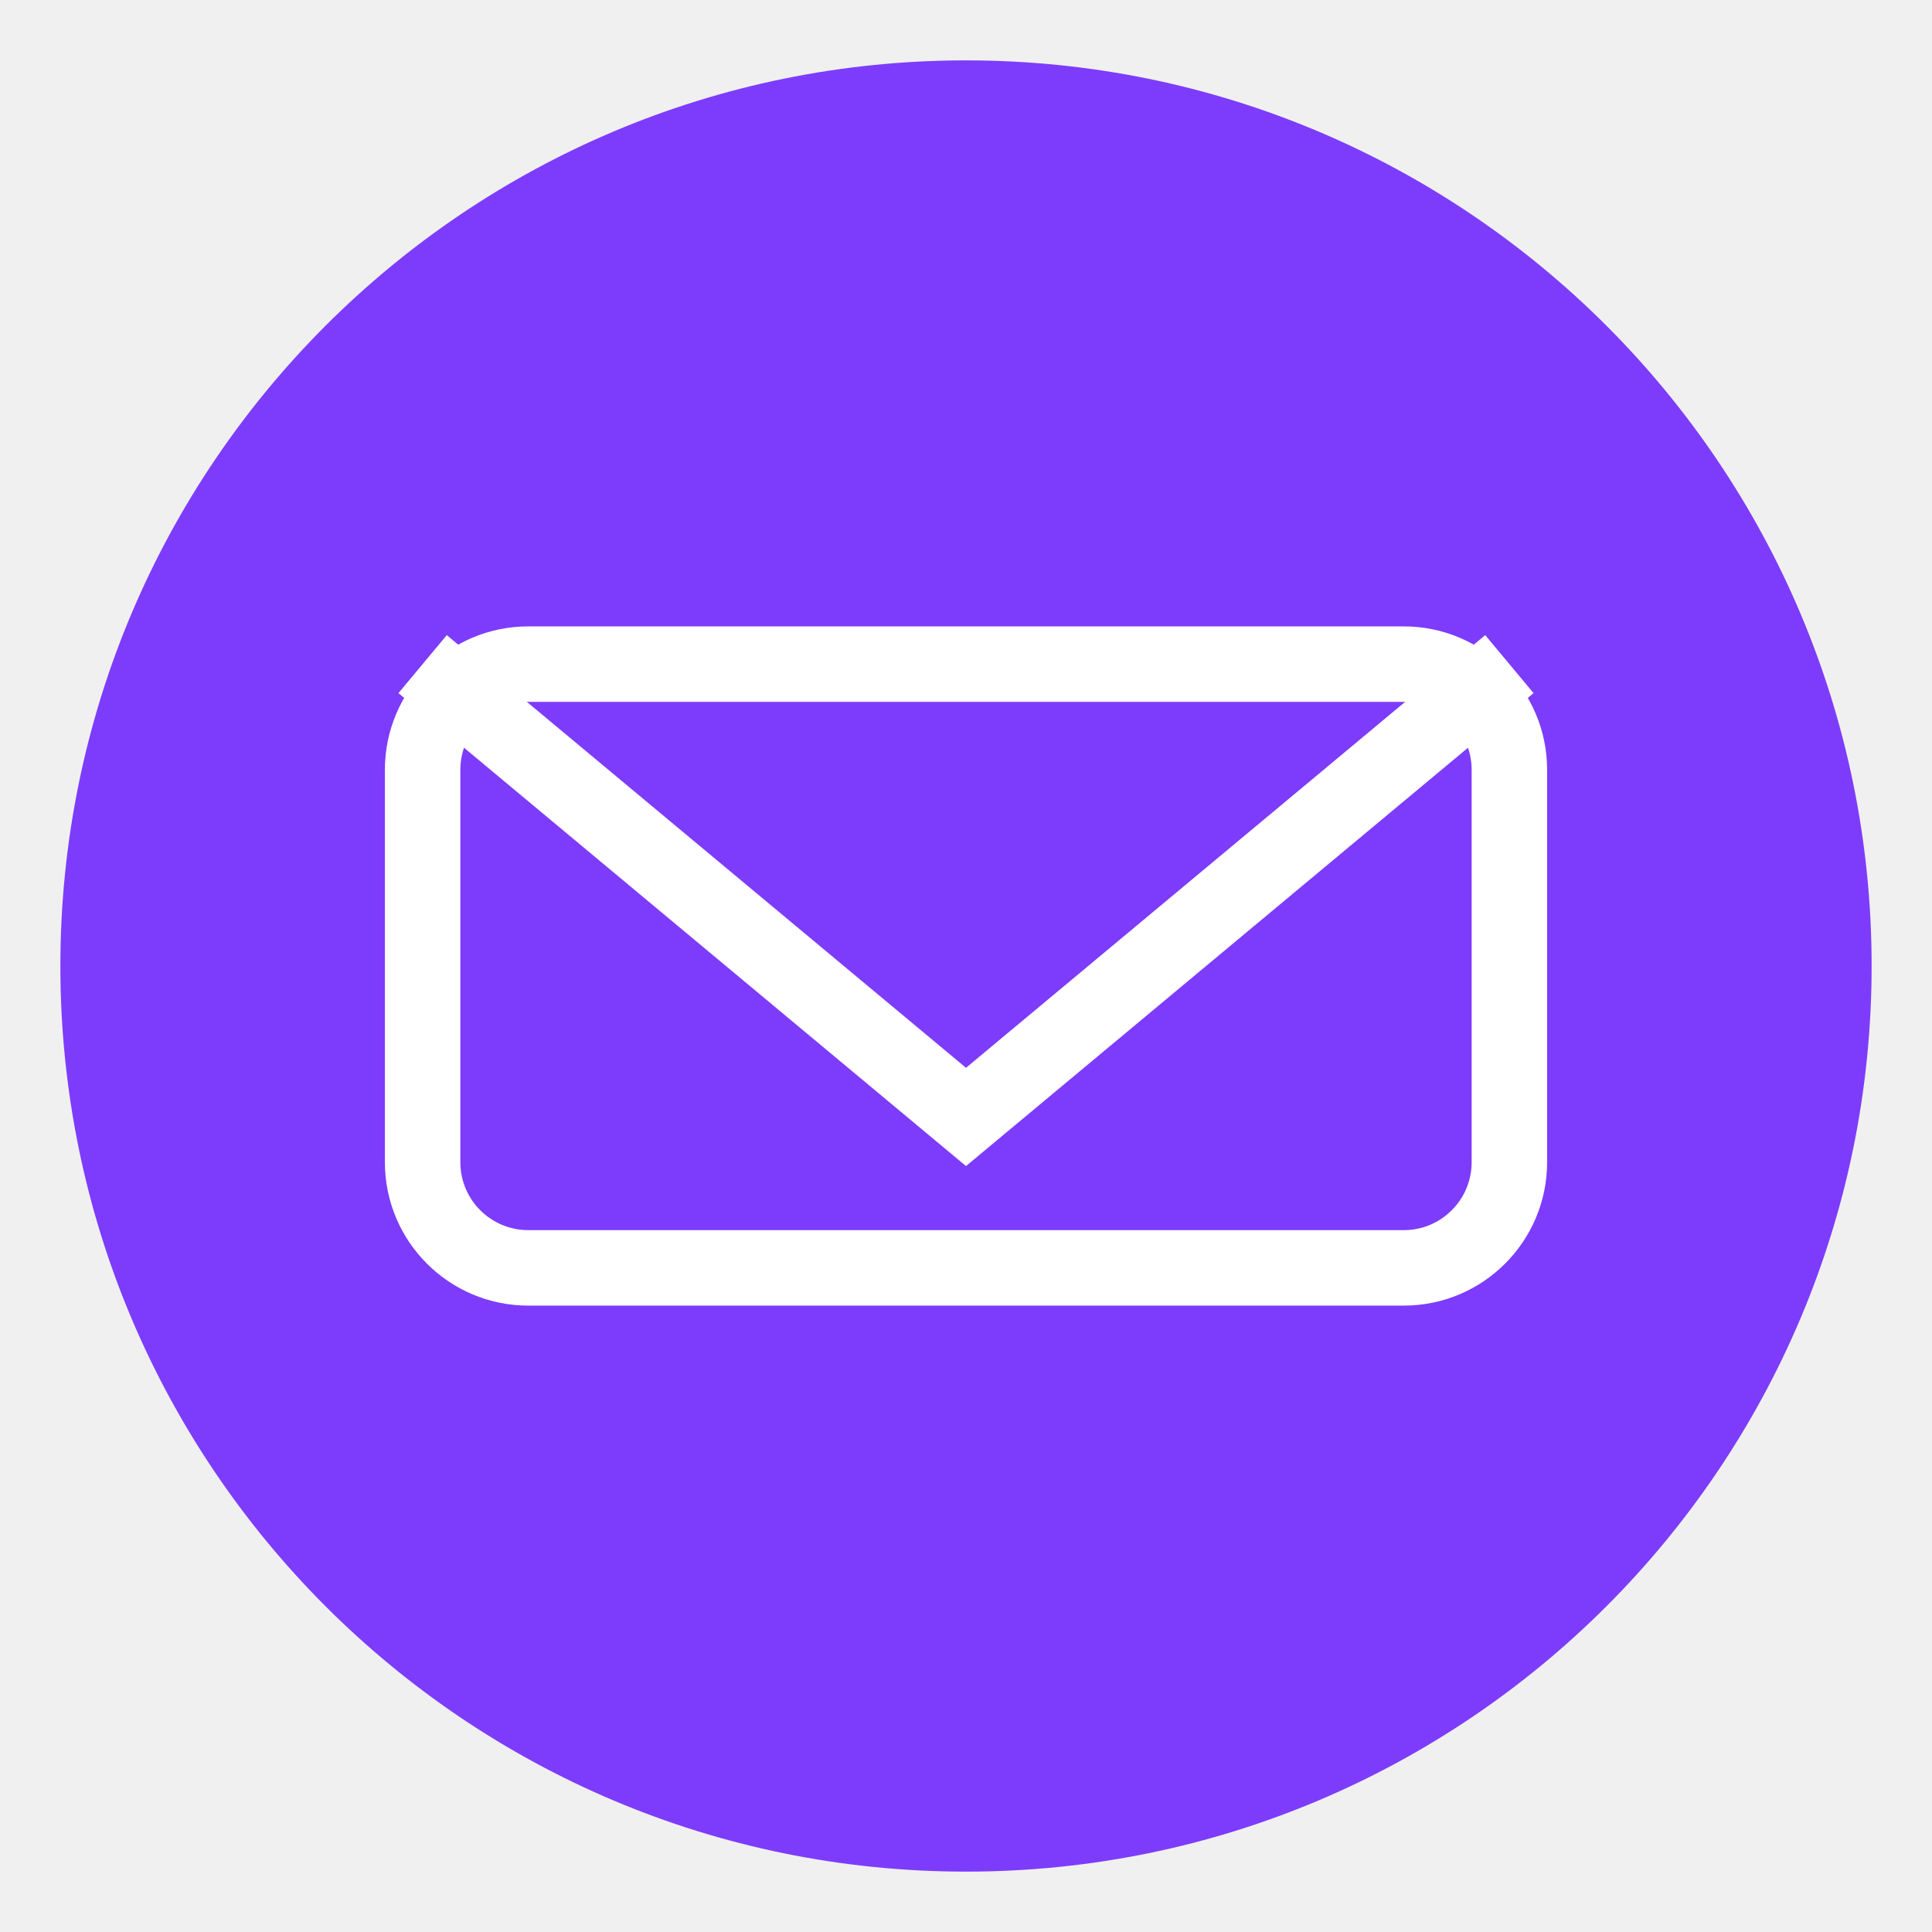
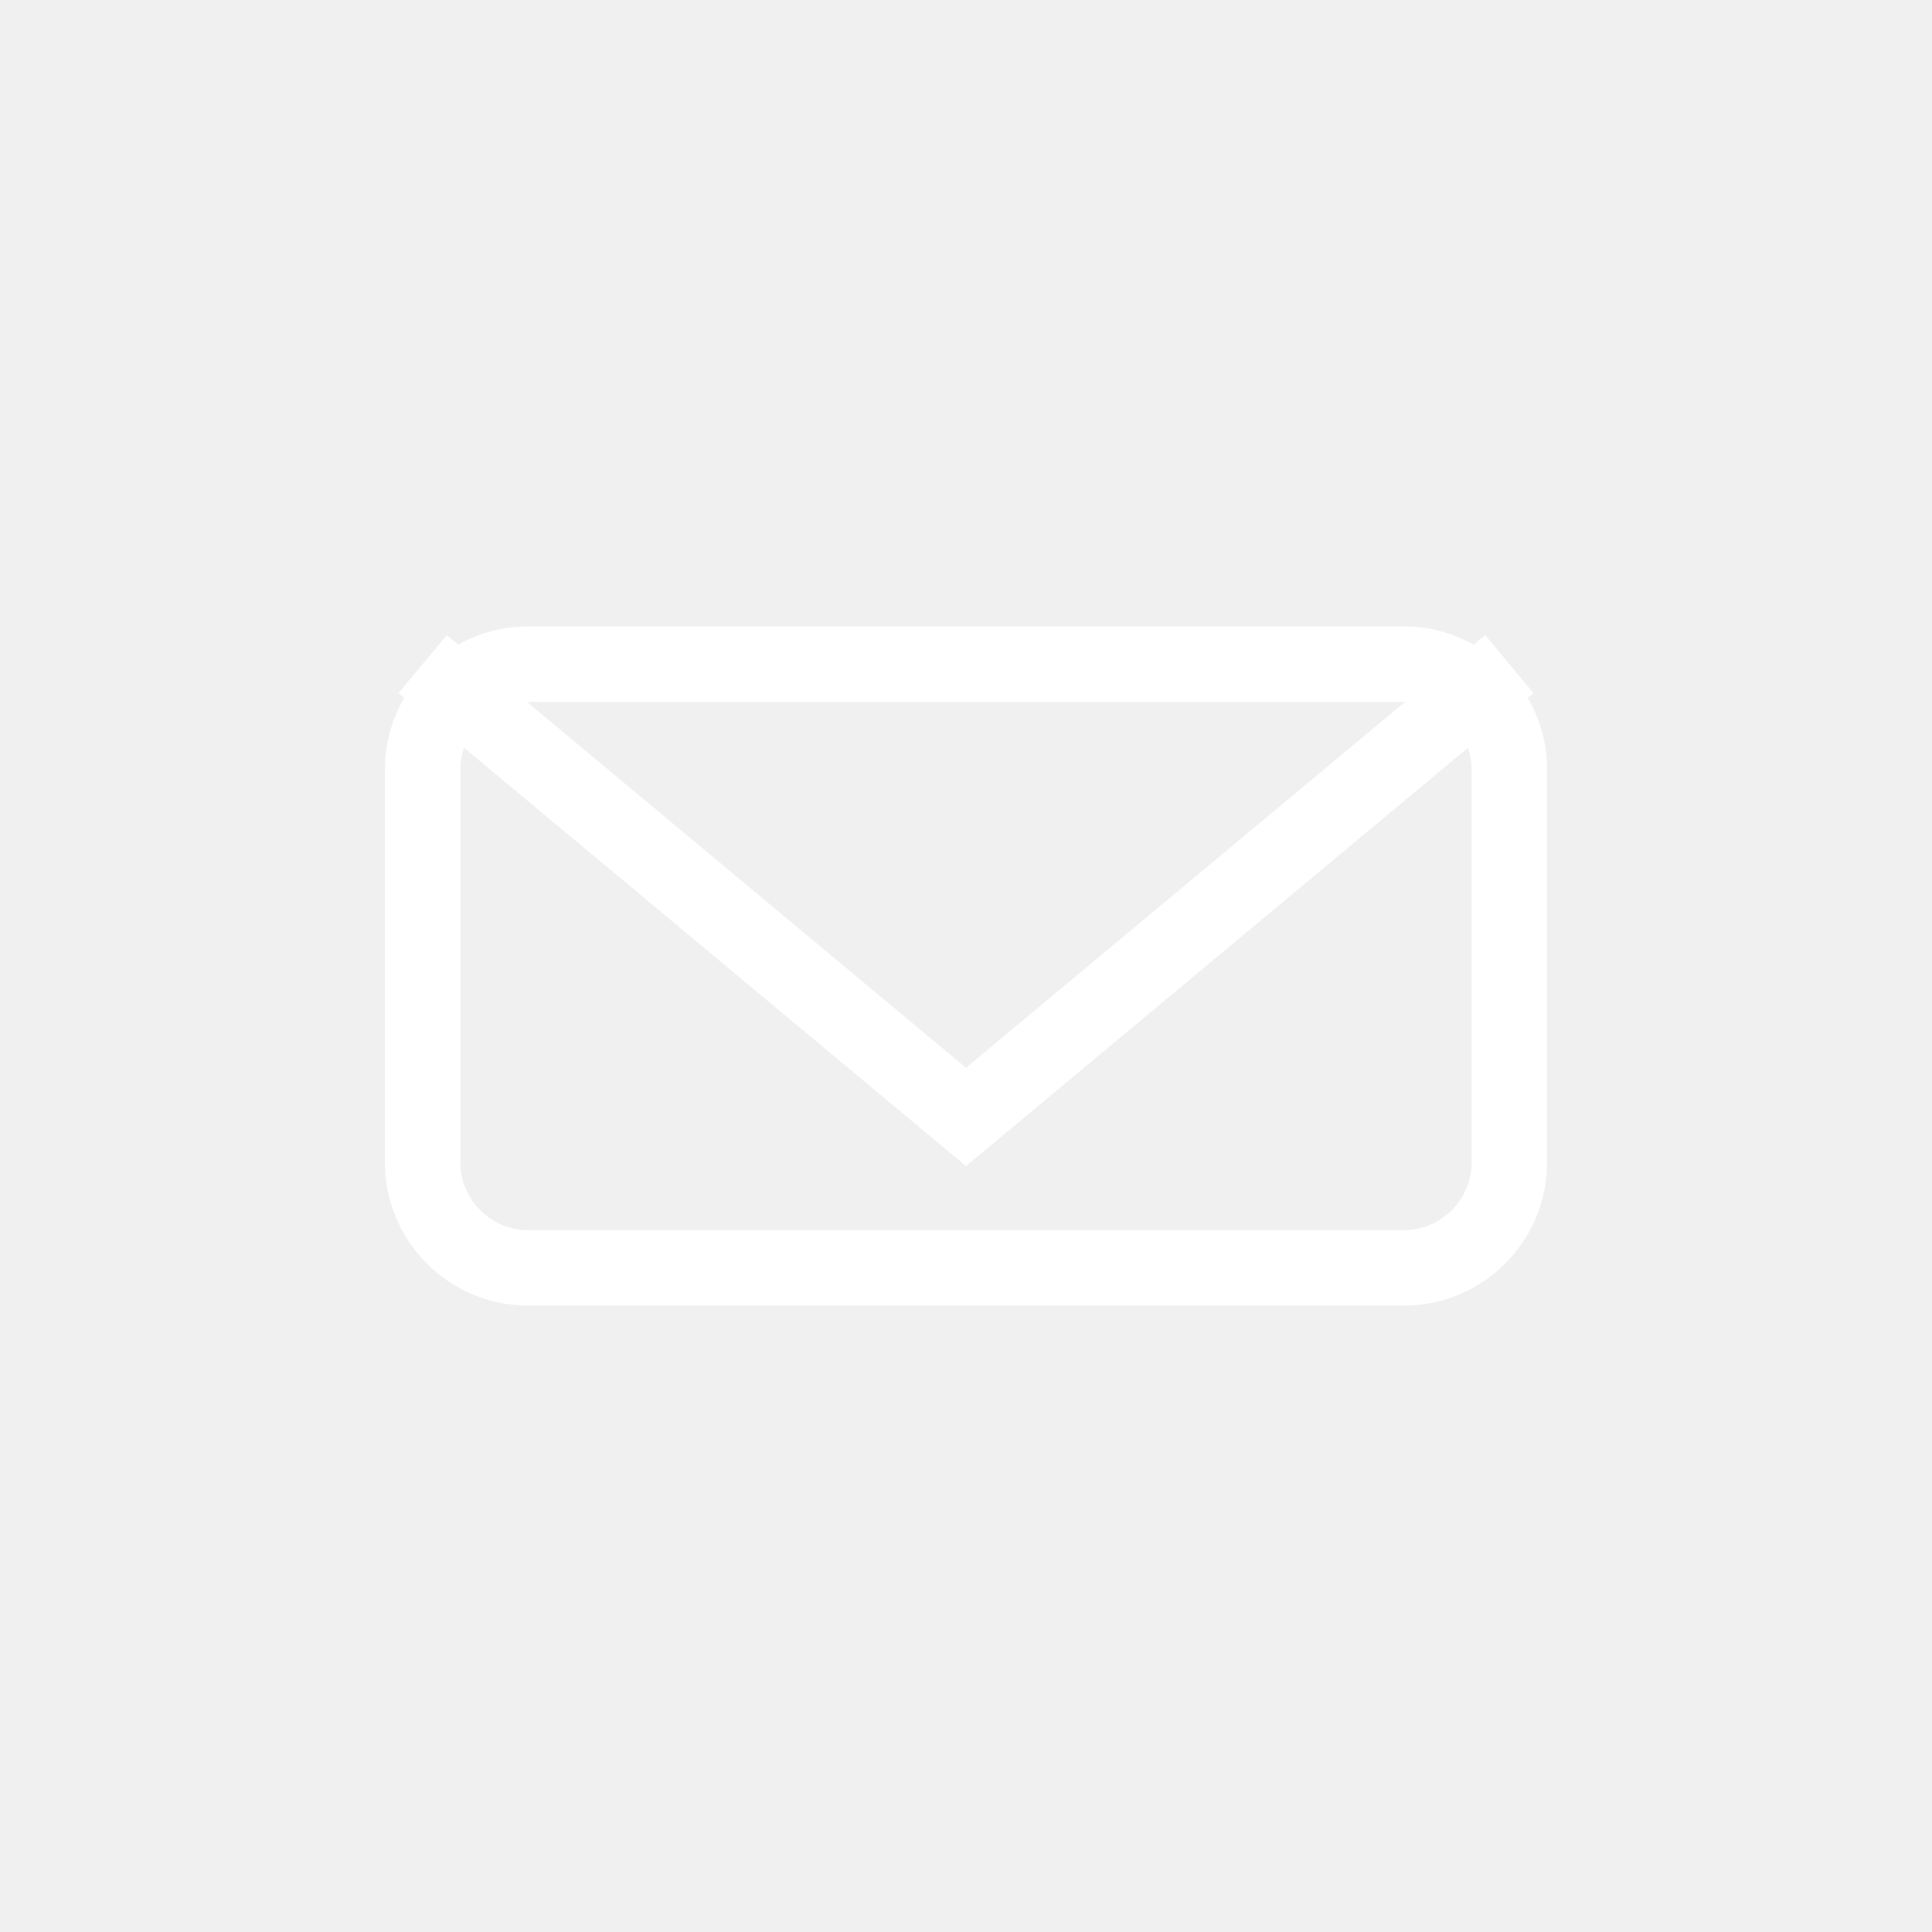
<svg xmlns="http://www.w3.org/2000/svg" width="36" height="36" viewBox="0 0 256 256">
-   <circle cx="128" cy="128" r="120" fill="#7D3CFC" />
  <rect x="56" y="88" width="144" height="80" rx="14" fill="none" stroke="#FFFFFF" stroke-width="10" />
  <polyline points="56,88 128,148 200,88" fill="none" stroke="#FFFFFF" stroke-width="10" />
</svg>
